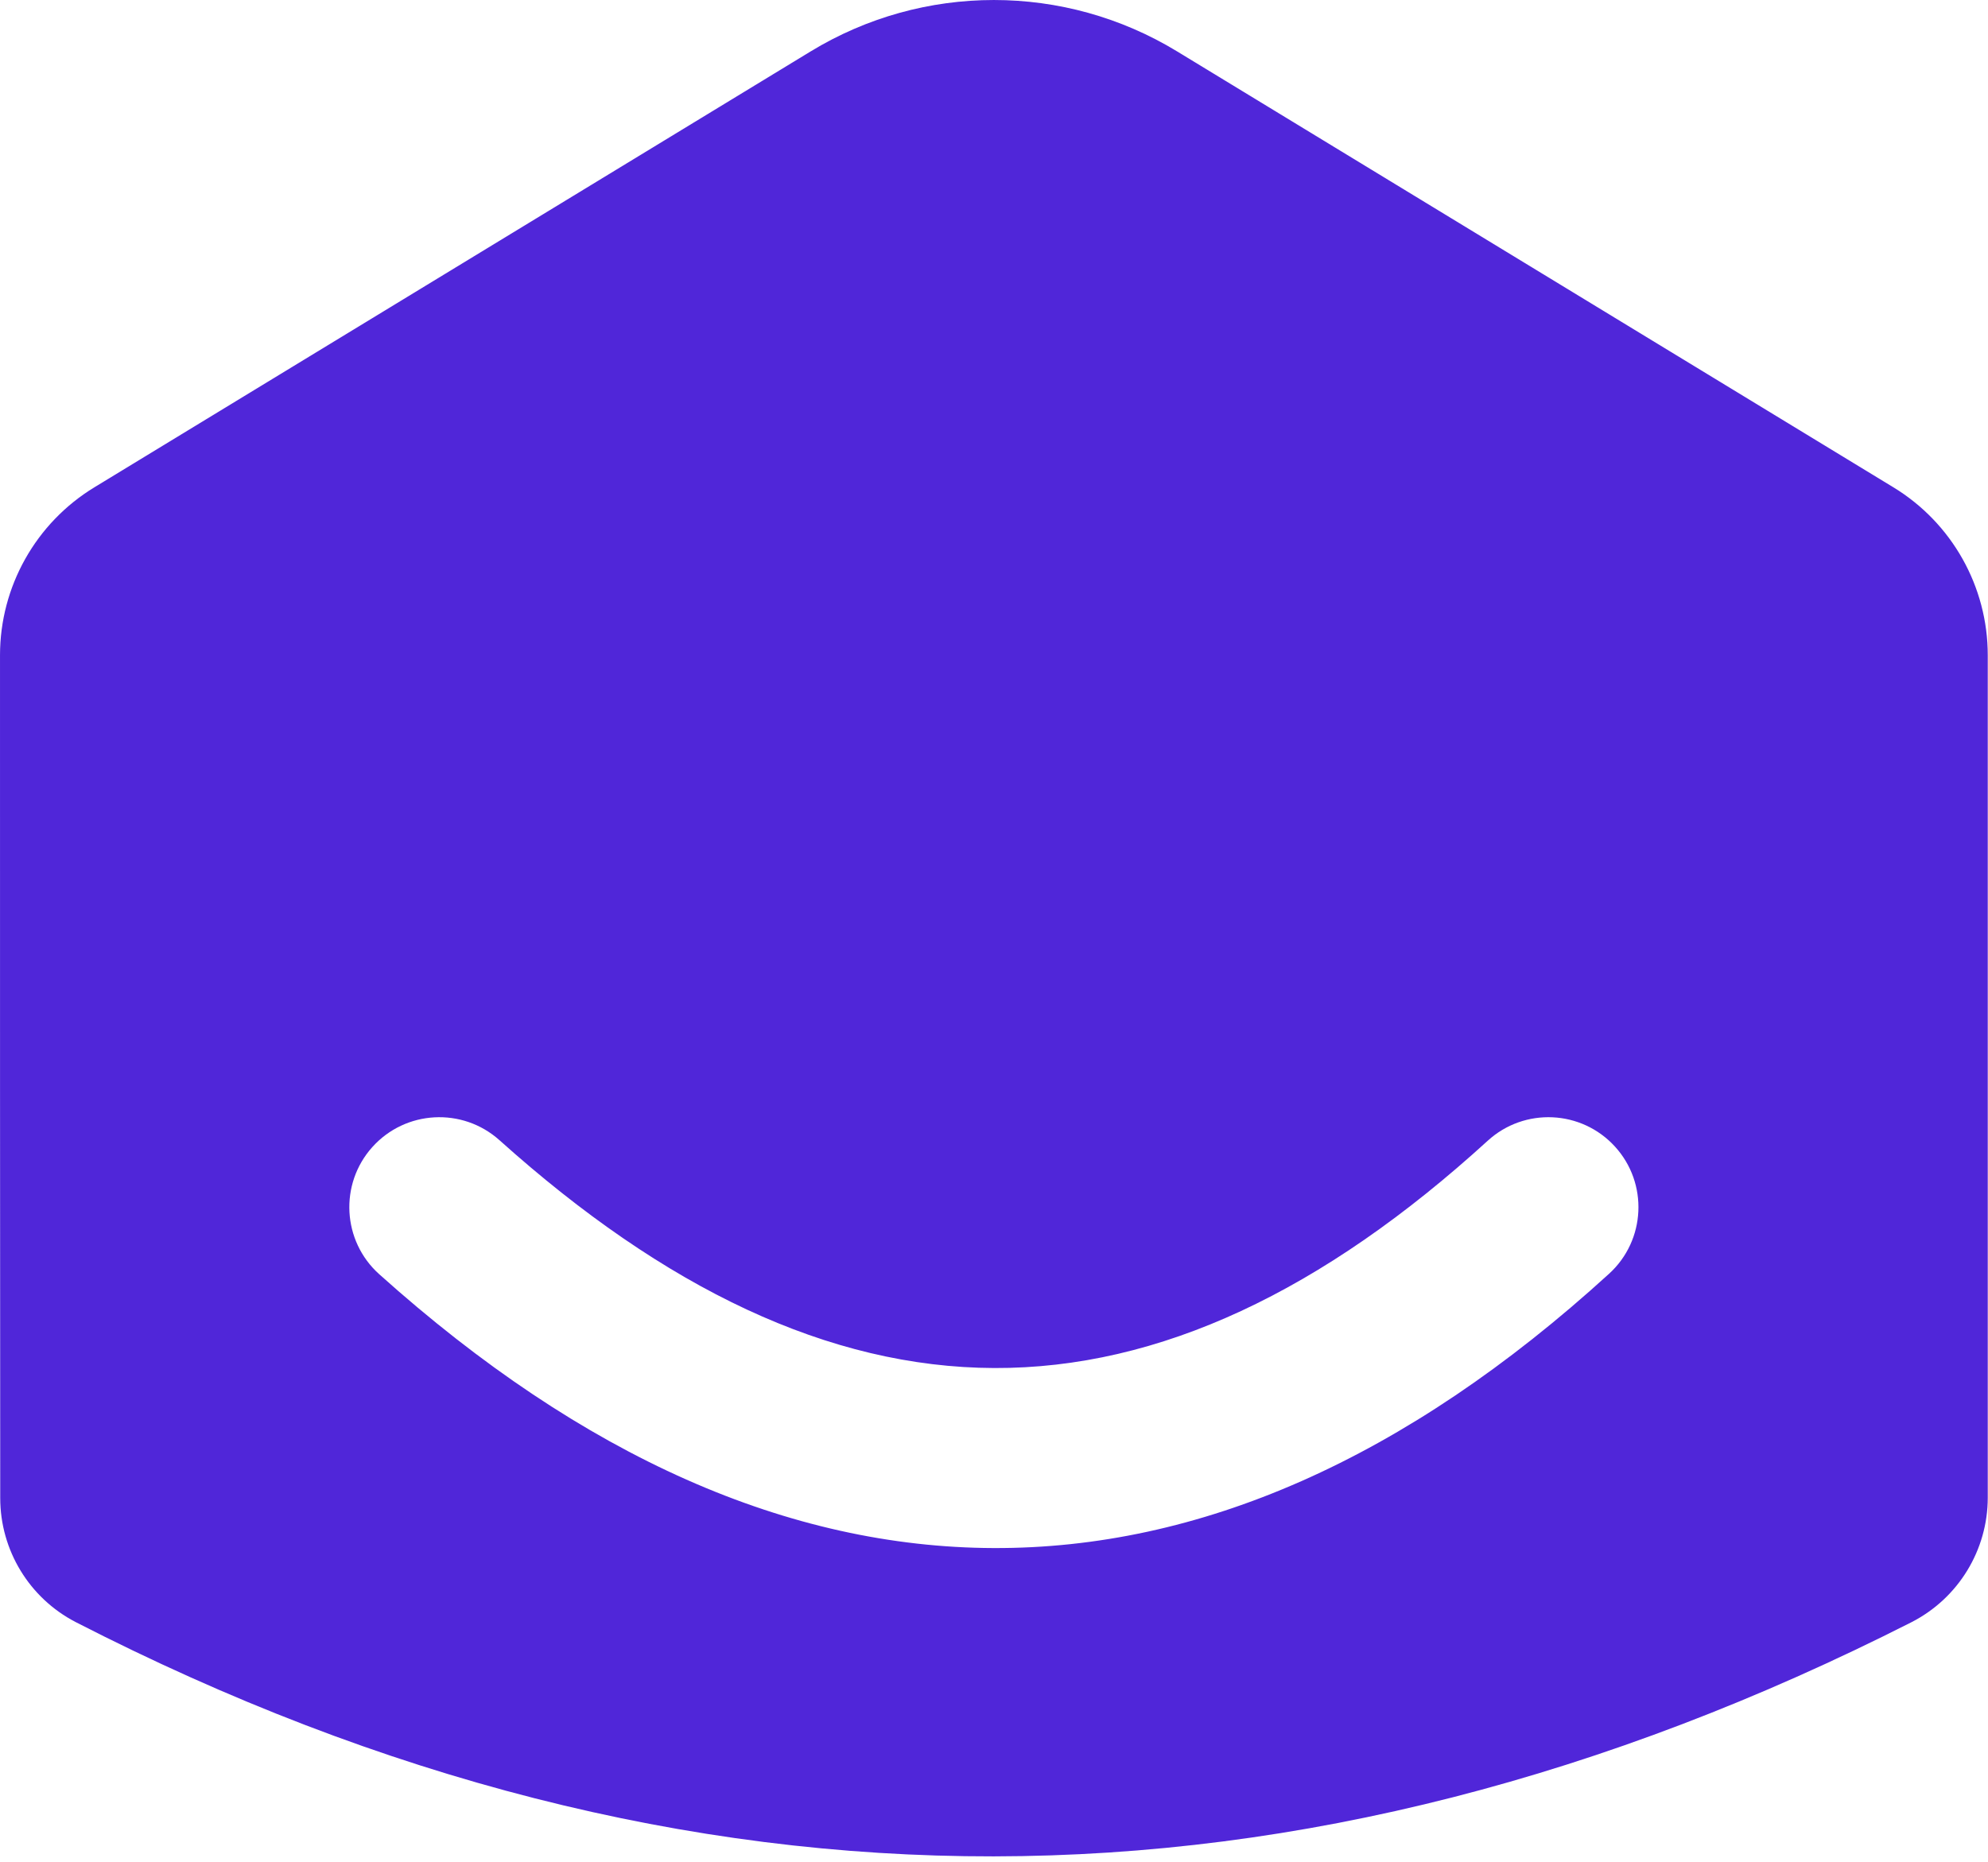
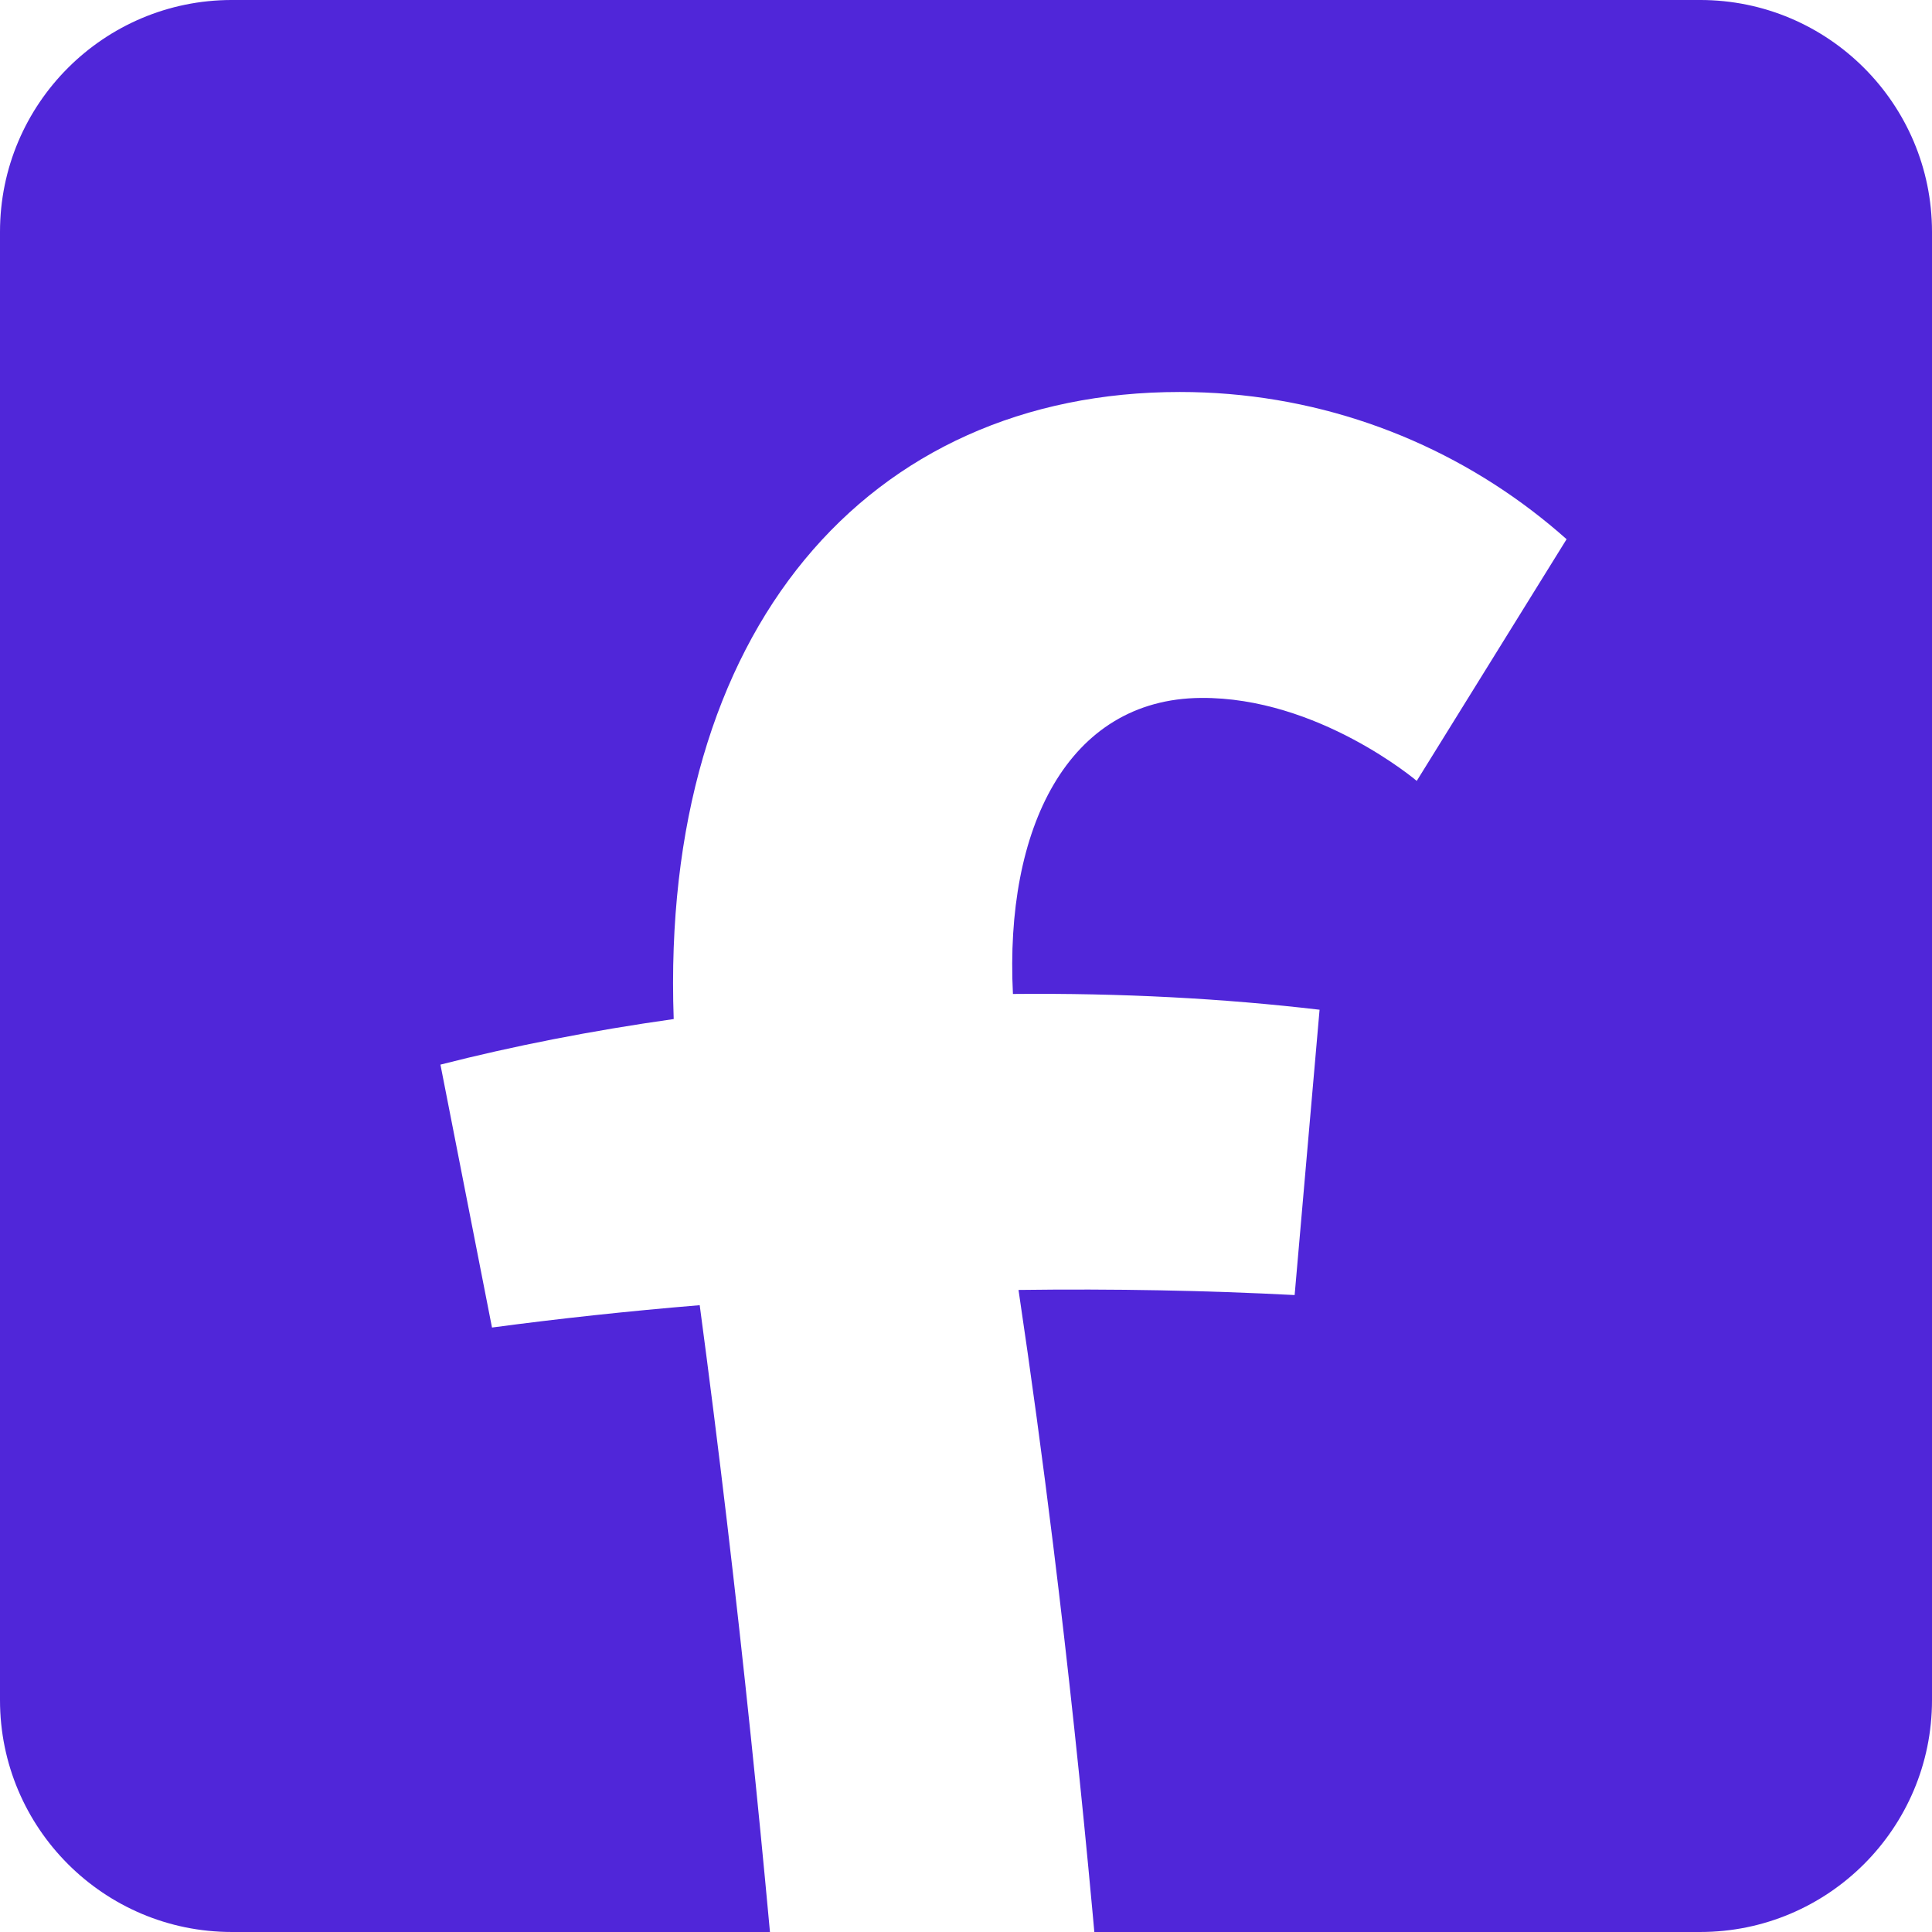
- <svg xmlns="http://www.w3.org/2000/svg" width="100%" height="100%" viewBox="0 0 189 177" version="1.1" xml:space="preserve" style="fill-rule:evenodd;clip-rule:evenodd;stroke-linejoin:round;stroke-miterlimit:2;">
-   <g transform="matrix(1,0,0,1,-1299.333,-2977.251)">
-     <g transform="matrix(5.10747,0,0,2.664767,-1371.873,1827.24)">
-       <path d="M558.243,448.95C559.334,450.223 560,452.495 560,454.943L560,485.001C560,486.874 559.453,488.589 558.584,489.444C547.191,500.53 535.799,500.651 524.408,489.443C523.545,488.586 523.004,486.879 523.004,485.017C523,478.38 523,462.392 523,454.943C523,452.495 523.666,450.223 524.757,448.95L538.091,433.394C540.185,430.951 542.815,430.951 544.909,433.394L558.243,448.95ZM530.058,477.029C533.861,483.57 537.691,486.775 541.494,486.802C545.304,486.829 549.142,483.674 552.952,477.012C553.635,475.817 553.684,473.784 553.06,472.474C552.437,471.165 551.376,471.071 550.693,472.266C547.621,477.638 544.578,480.4 541.506,480.378C538.427,480.356 535.376,477.545 532.297,472.248C531.608,471.065 530.548,471.174 529.93,472.494C529.313,473.813 529.37,475.845 530.058,477.029Z" style="fill:rgb(80,38,217);" />
+ <svg xmlns="http://www.w3.org/2000/svg" width="100%" height="100%" viewBox="0 0 102 102" version="1.1" xml:space="preserve" style="fill-rule:evenodd;clip-rule:evenodd;stroke-linejoin:round;stroke-miterlimit:2;">
+   <g transform="matrix(1,0,0,1,-274.9115,-2343)">
+     <g transform="matrix(0.330097,0,0,0.330097,193.3775,1619.097)">
+       <path d="M370.145,2502L284.08,2502C263.615,2502 247,2485.385 247,2464.92L247,2230.08C247,2209.615 263.615,2193 284.08,2193L518.92,2193C539.385,2193 556,2209.615 556,2230.08L556,2464.92C556,2485.385 539.385,2502 518.92,2502L422.025,2502C421.933,2500.98 421.84,2499.96 421.747,2498.941C420.847,2489.155 419.879,2479.374 418.834,2469.598C417.783,2459.757 416.654,2449.921 415.441,2440.09C413.761,2426.487 411.921,2412.894 409.899,2399.312C425.206,2399.11 439.999,2399.398 454.062,2400.129L458.049,2354.496C442.74,2352.695 426.244,2351.805 409.007,2351.974L409.006,2351.958C407.679,2325.569 417.706,2304.79 439.086,2304.625C457.813,2304.48 473.591,2317.896 473.591,2317.896L497.557,2279.241C495.765,2277.646 493.912,2276.119 492.001,2274.664C476.366,2262.763 456.857,2255.694 435.71,2255.694C385.817,2255.694 352.556,2293.753 354.751,2355.986C341.532,2357.851 329.016,2360.313 317.443,2363.274L325.689,2405.324C336.353,2403.9 347.458,2402.699 358.911,2401.75C361.984,2424.758 364.7,2447.794 367.098,2470.855C368.15,2480.971 369.141,2491.091 370.073,2501.216C370.097,2501.478 370.121,2501.739 370.145,2502Z" style="fill:rgb(80,38,217);" />
    </g>
  </g>
</svg>
